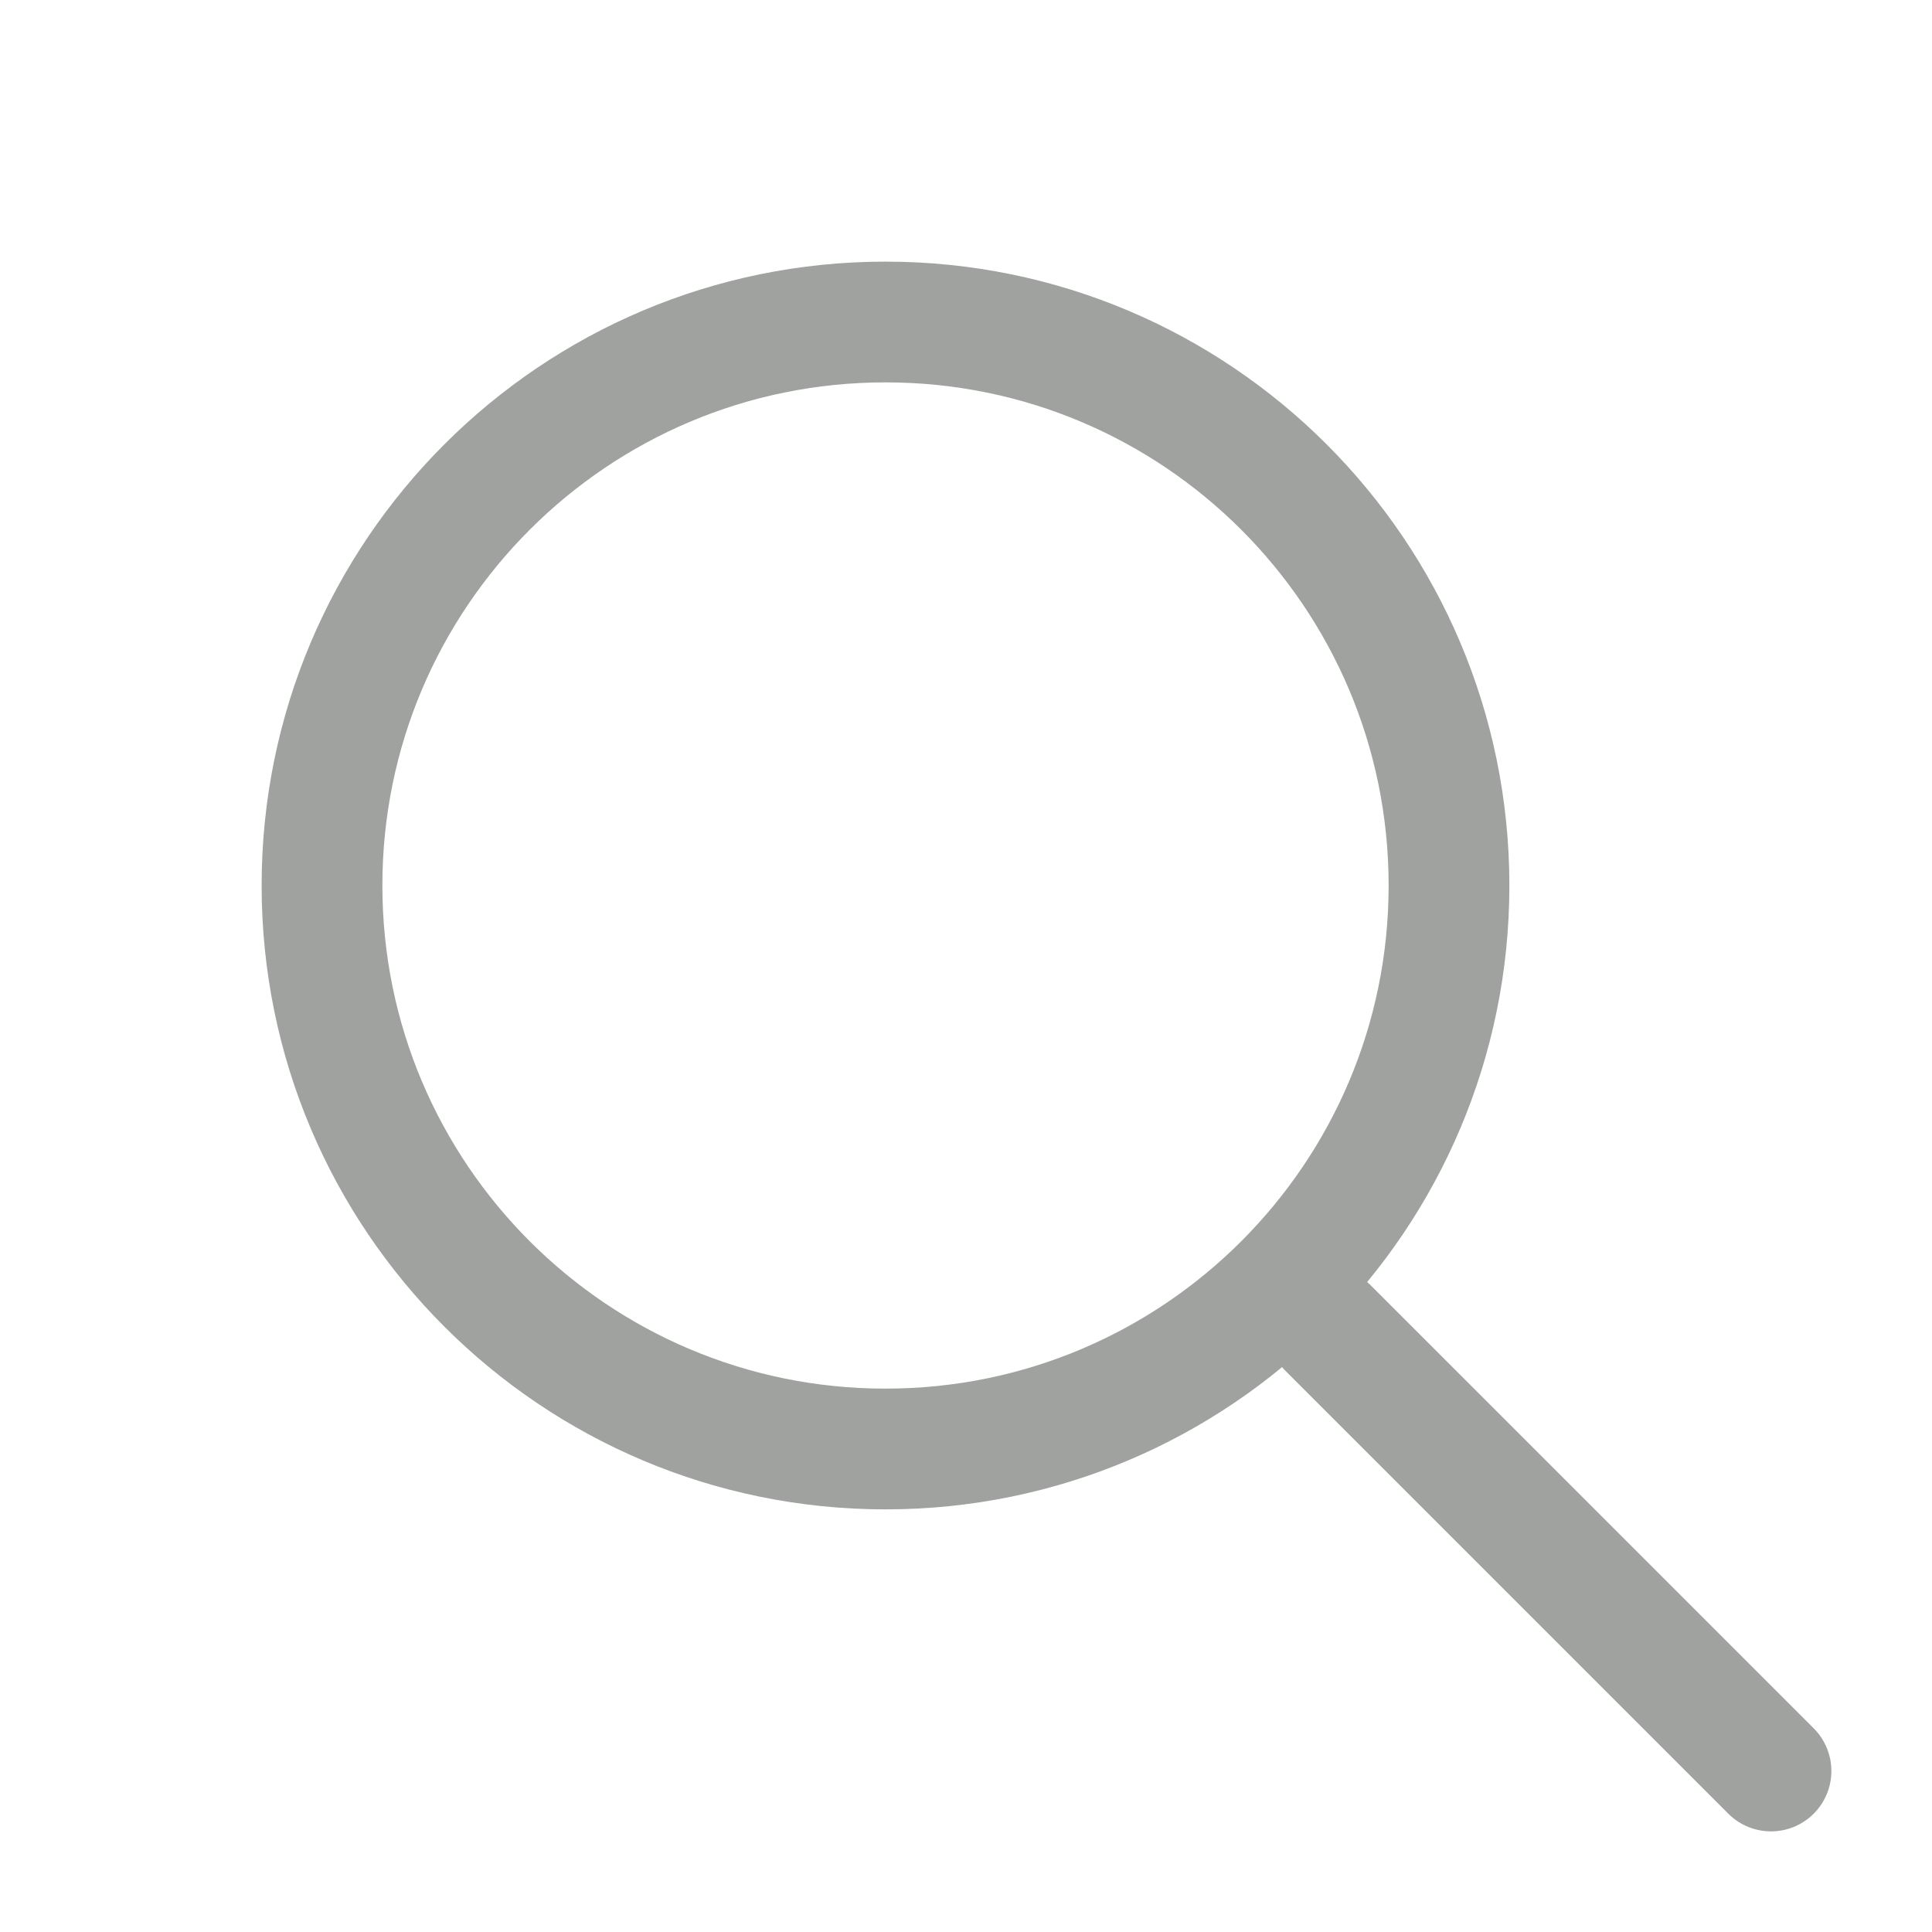
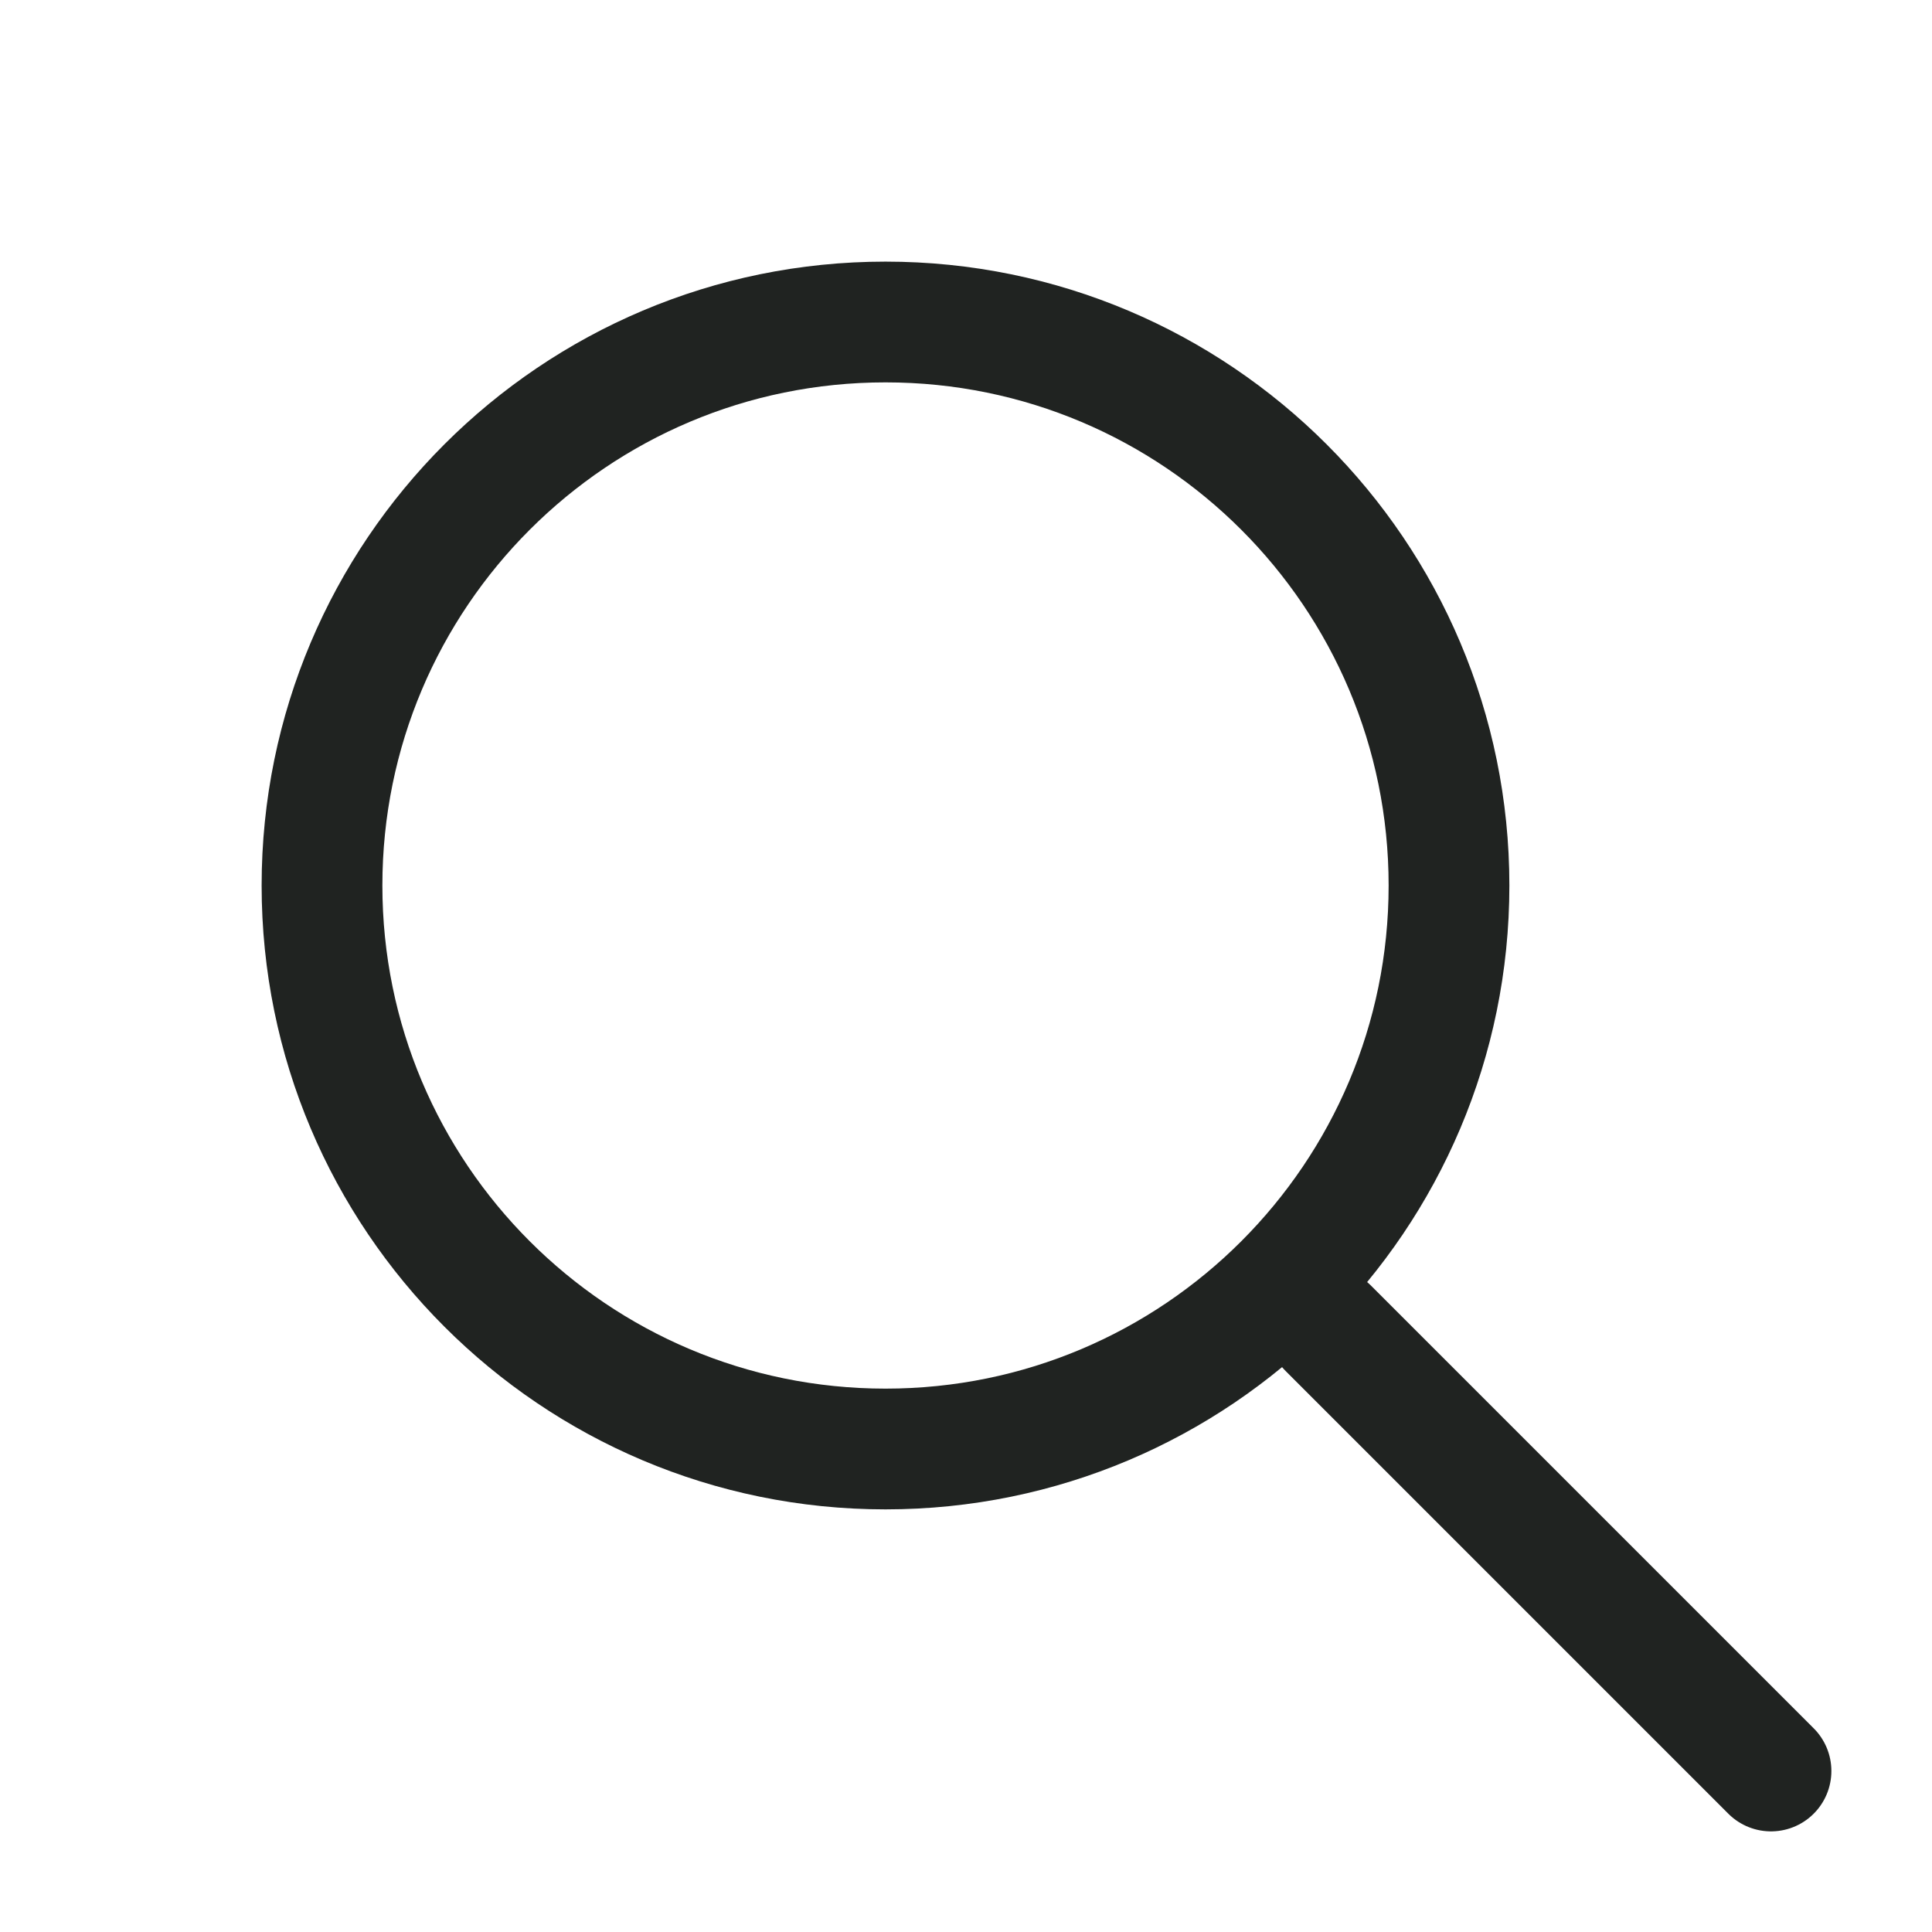
- <svg xmlns="http://www.w3.org/2000/svg" viewBox="0 0 24 24" fill="none" stroke="#A0A2A0" stroke-width="1.5" stroke-linecap="round" stroke-linejoin="round">
+ <svg xmlns="http://www.w3.org/2000/svg" viewBox="0 0 24 24" fill="none" stroke="#202321" stroke-width="1.5" stroke-linecap="round" stroke-linejoin="round">
  <circle cx="11" cy="11" r="7" />
  <line x1="16.5" y1="16.5" x2="22" y2="22" />
</svg>
